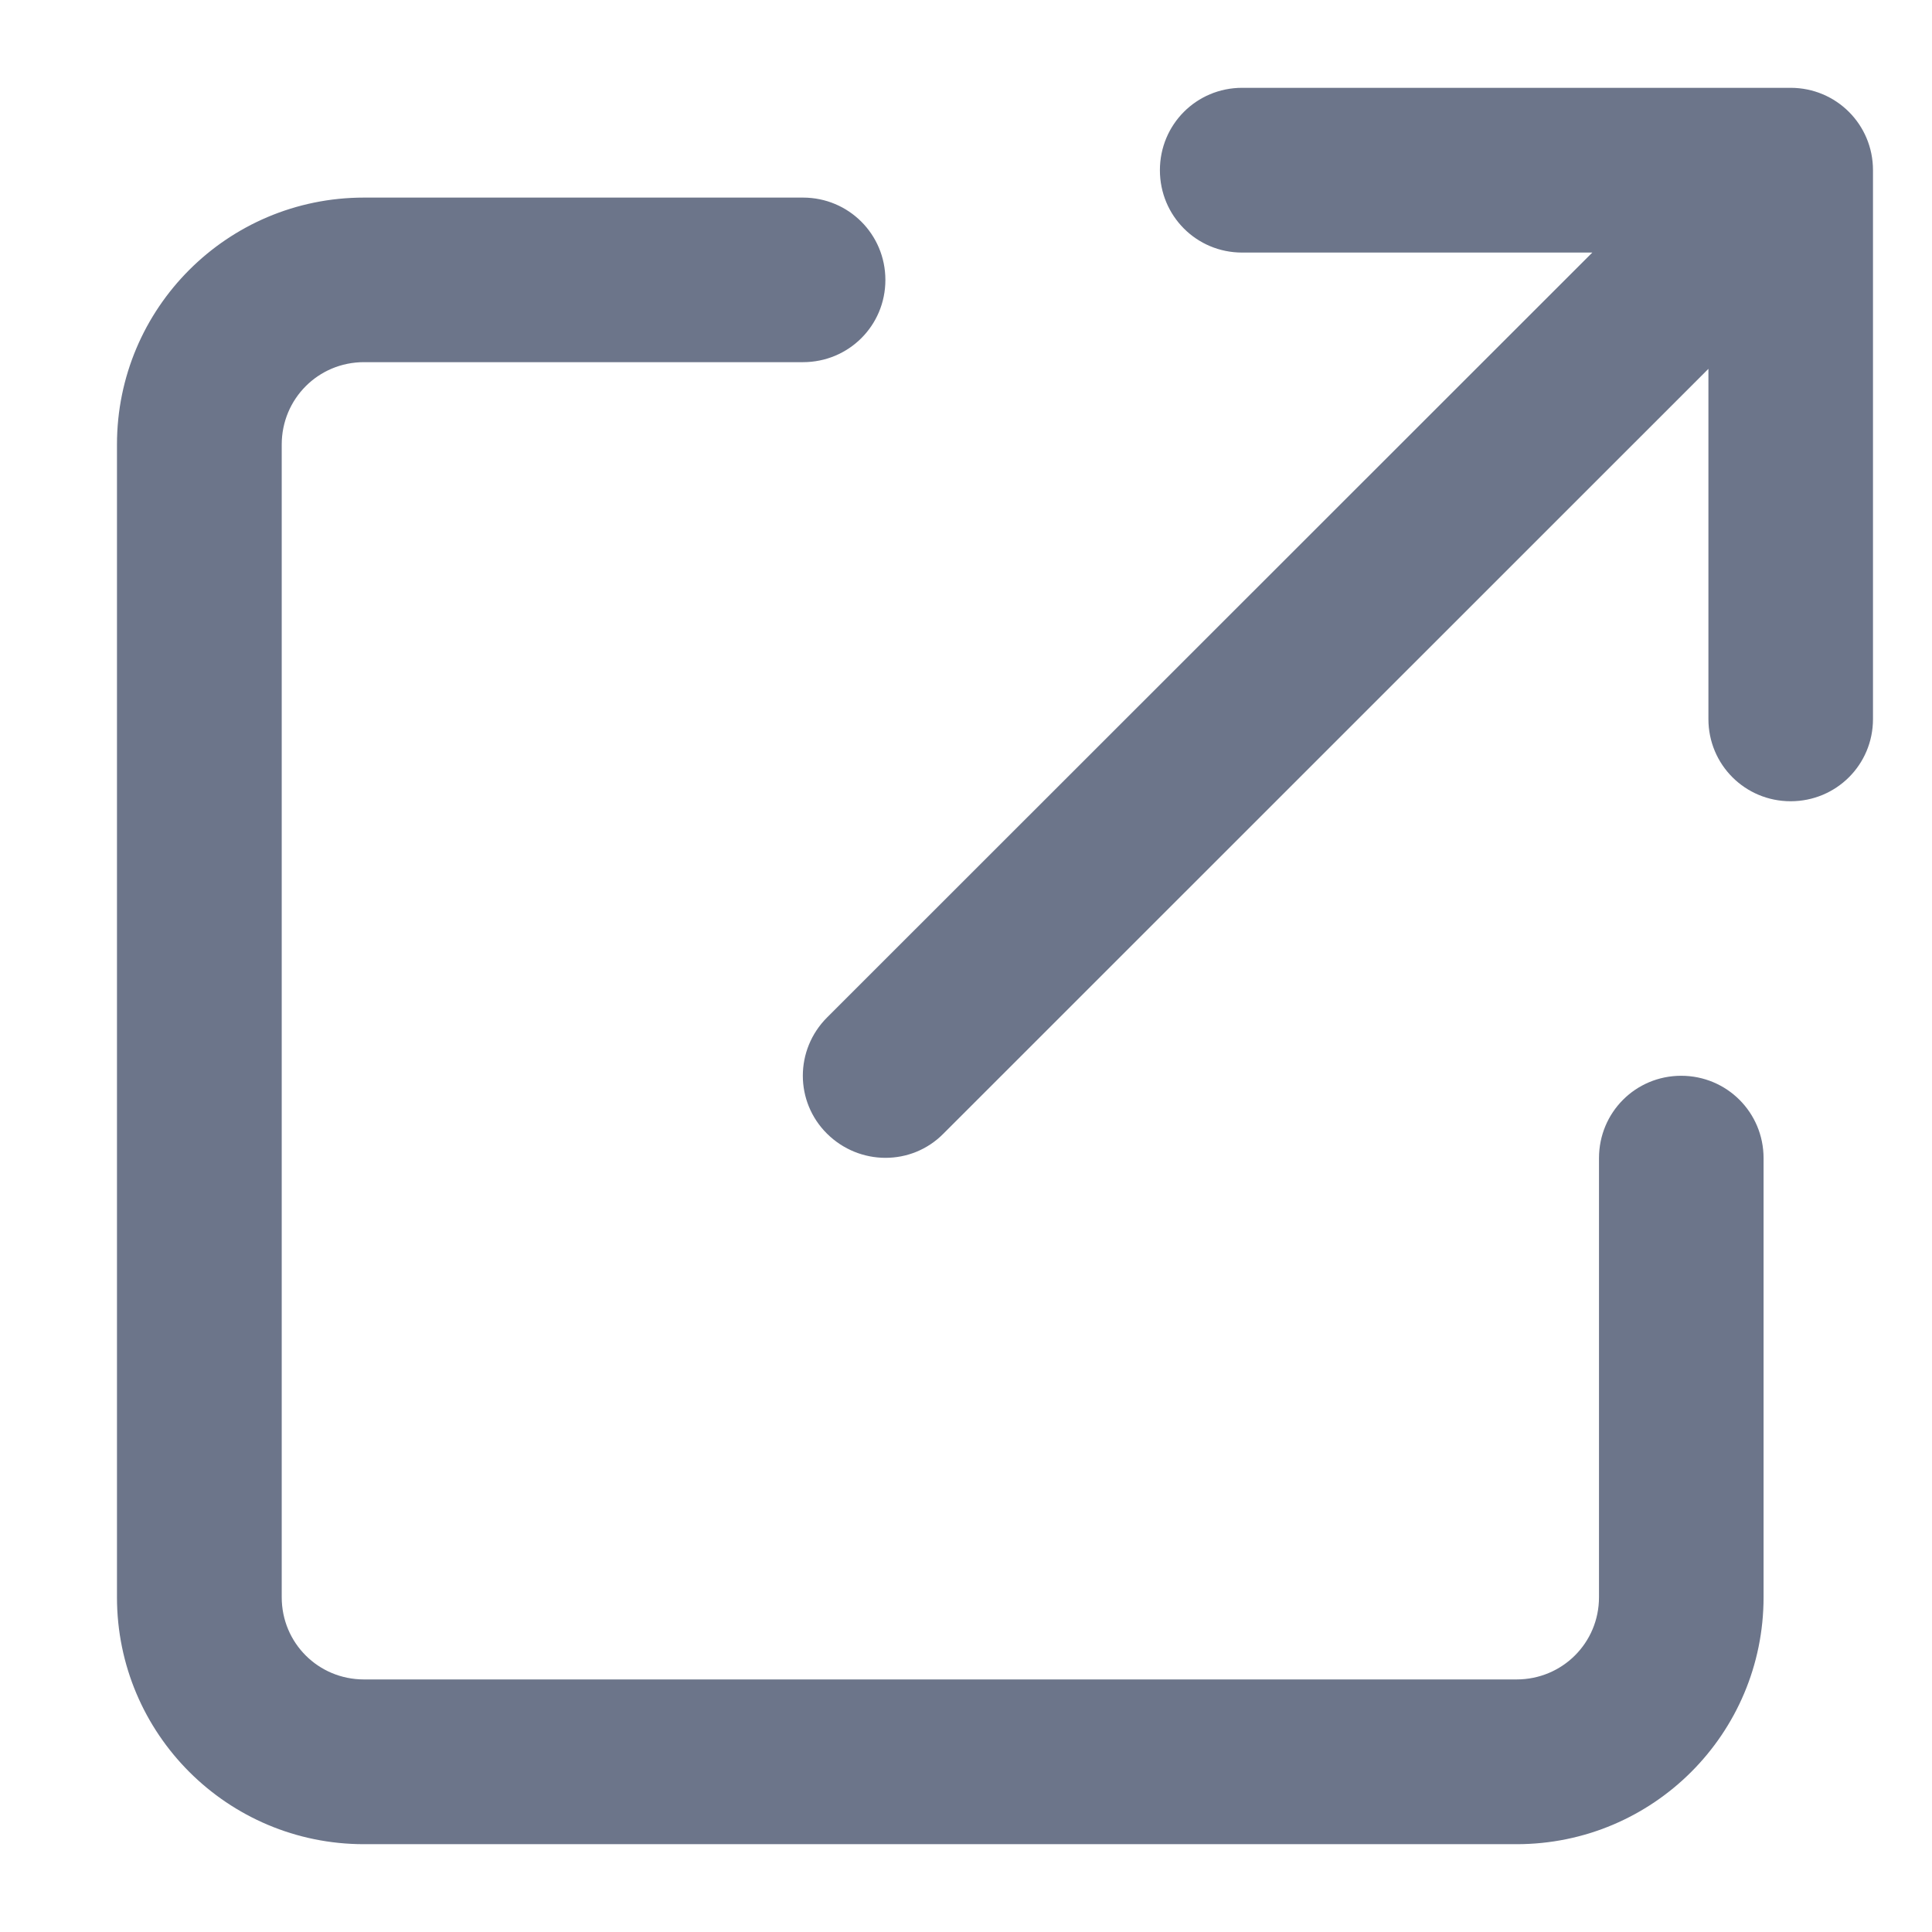
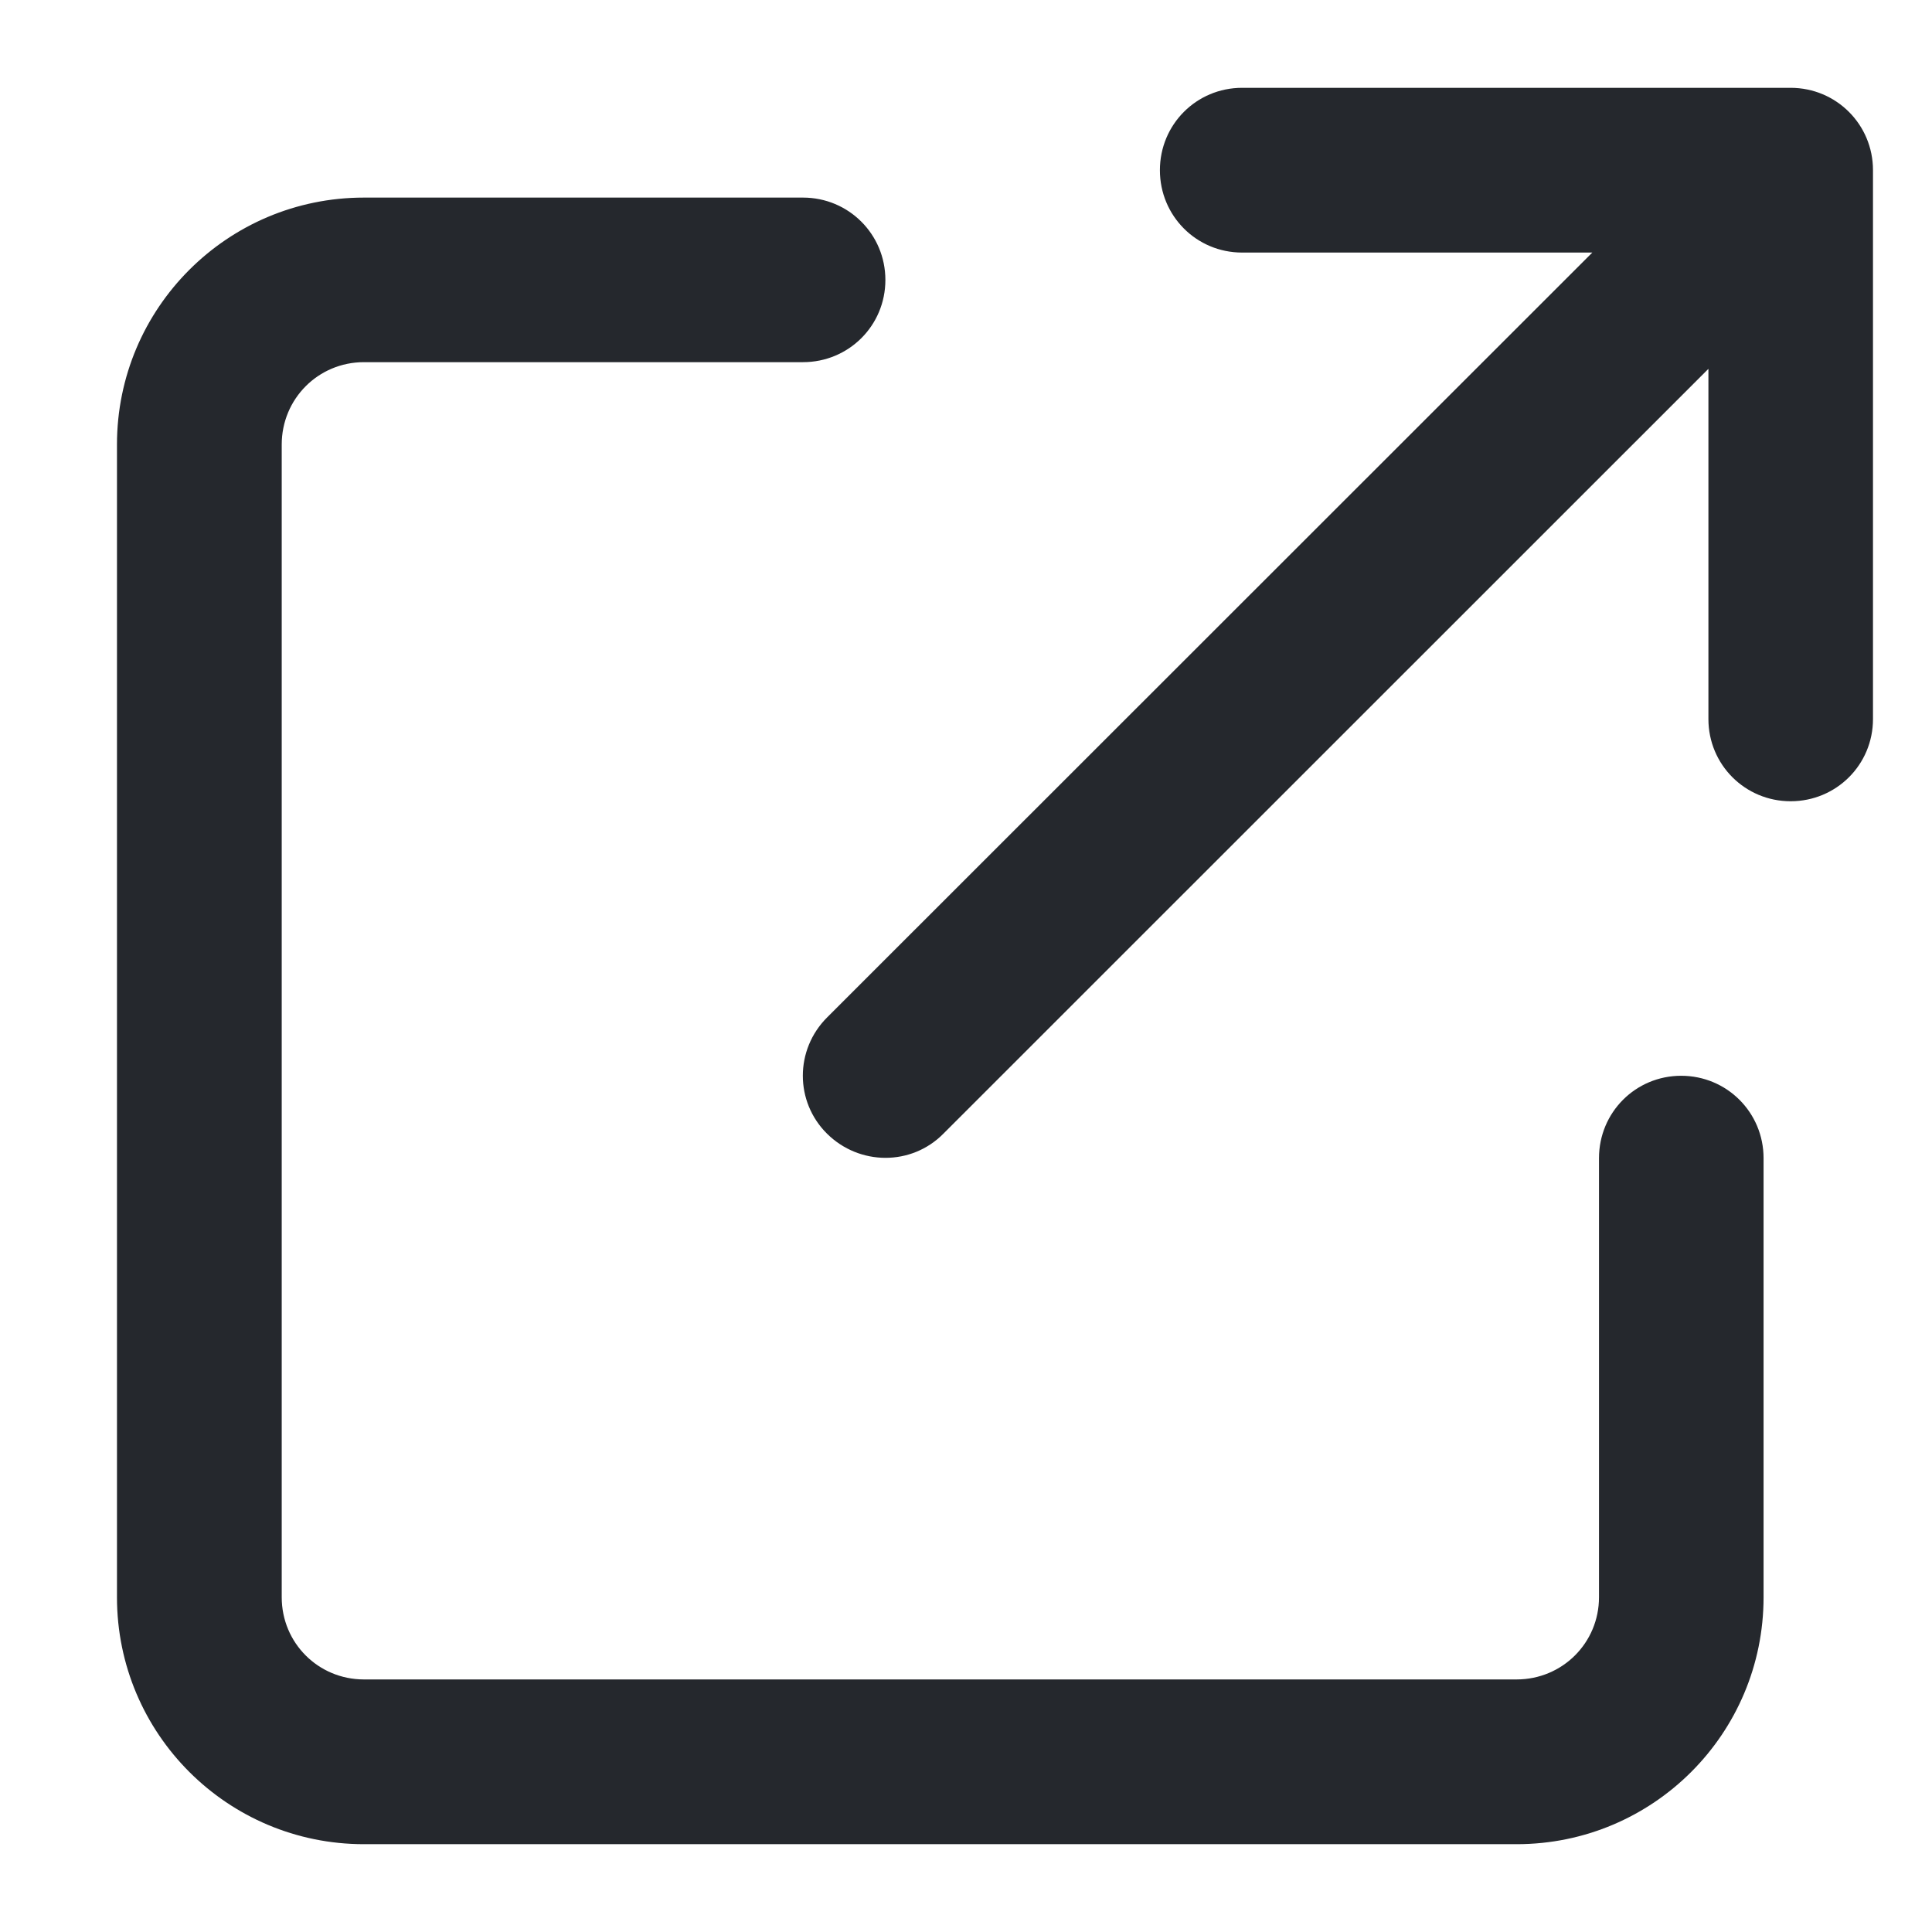
<svg xmlns="http://www.w3.org/2000/svg" width="11" height="11" viewBox="0 0 11 11" fill="none">
-   <path d="M6.604 0.969C6.604 1.229 6.812 1.438 7.072 1.438H9.066L4.709 5.793C4.525 5.977 4.525 6.273 4.709 6.455C4.893 6.637 5.189 6.639 5.371 6.455L9.727 2.1V4.094C9.727 4.354 9.936 4.562 10.195 4.562C10.455 4.562 10.664 4.354 10.664 4.094V0.969C10.664 0.709 10.455 0.5 10.195 0.5H7.072C6.812 0.5 6.604 0.709 6.604 0.969ZM2.072 1.125C1.295 1.125 0.666 1.754 0.666 2.531V9.094C0.666 9.871 1.295 10.5 2.072 10.5H8.635C9.412 10.5 10.041 9.871 10.041 9.094V6.594C10.041 6.334 9.832 6.125 9.572 6.125C9.312 6.125 9.104 6.334 9.104 6.594V9.094C9.104 9.354 8.895 9.562 8.635 9.562H2.072C1.812 9.562 1.604 9.354 1.604 9.094V2.531C1.604 2.271 1.812 2.062 2.072 2.062H4.572C4.832 2.062 5.041 1.854 5.041 1.594C5.041 1.334 4.832 1.125 4.572 1.125H2.072Z" fill="#6C758A" />
+   <path d="M6.604 0.969C6.604 1.229 6.812 1.438 7.072 1.438H9.066L4.709 5.793C4.525 5.977 4.525 6.273 4.709 6.455C4.893 6.637 5.189 6.639 5.371 6.455L9.727 2.1V4.094C9.727 4.354 9.936 4.562 10.195 4.562C10.455 4.562 10.664 4.354 10.664 4.094V0.969C10.664 0.709 10.455 0.5 10.195 0.5H7.072C6.812 0.5 6.604 0.709 6.604 0.969ZM2.072 1.125C1.295 1.125 0.666 1.754 0.666 2.531V9.094C0.666 9.871 1.295 10.5 2.072 10.5H8.635C9.412 10.5 10.041 9.871 10.041 9.094V6.594C10.041 6.334 9.832 6.125 9.572 6.125C9.312 6.125 9.104 6.334 9.104 6.594V9.094C9.104 9.354 8.895 9.562 8.635 9.562H2.072C1.812 9.562 1.604 9.354 1.604 9.094V2.531C1.604 2.271 1.812 2.062 2.072 2.062H4.572C4.832 2.062 5.041 1.854 5.041 1.594C5.041 1.334 4.832 1.125 4.572 1.125H2.072Z" fill="#25282d" />
</svg>
